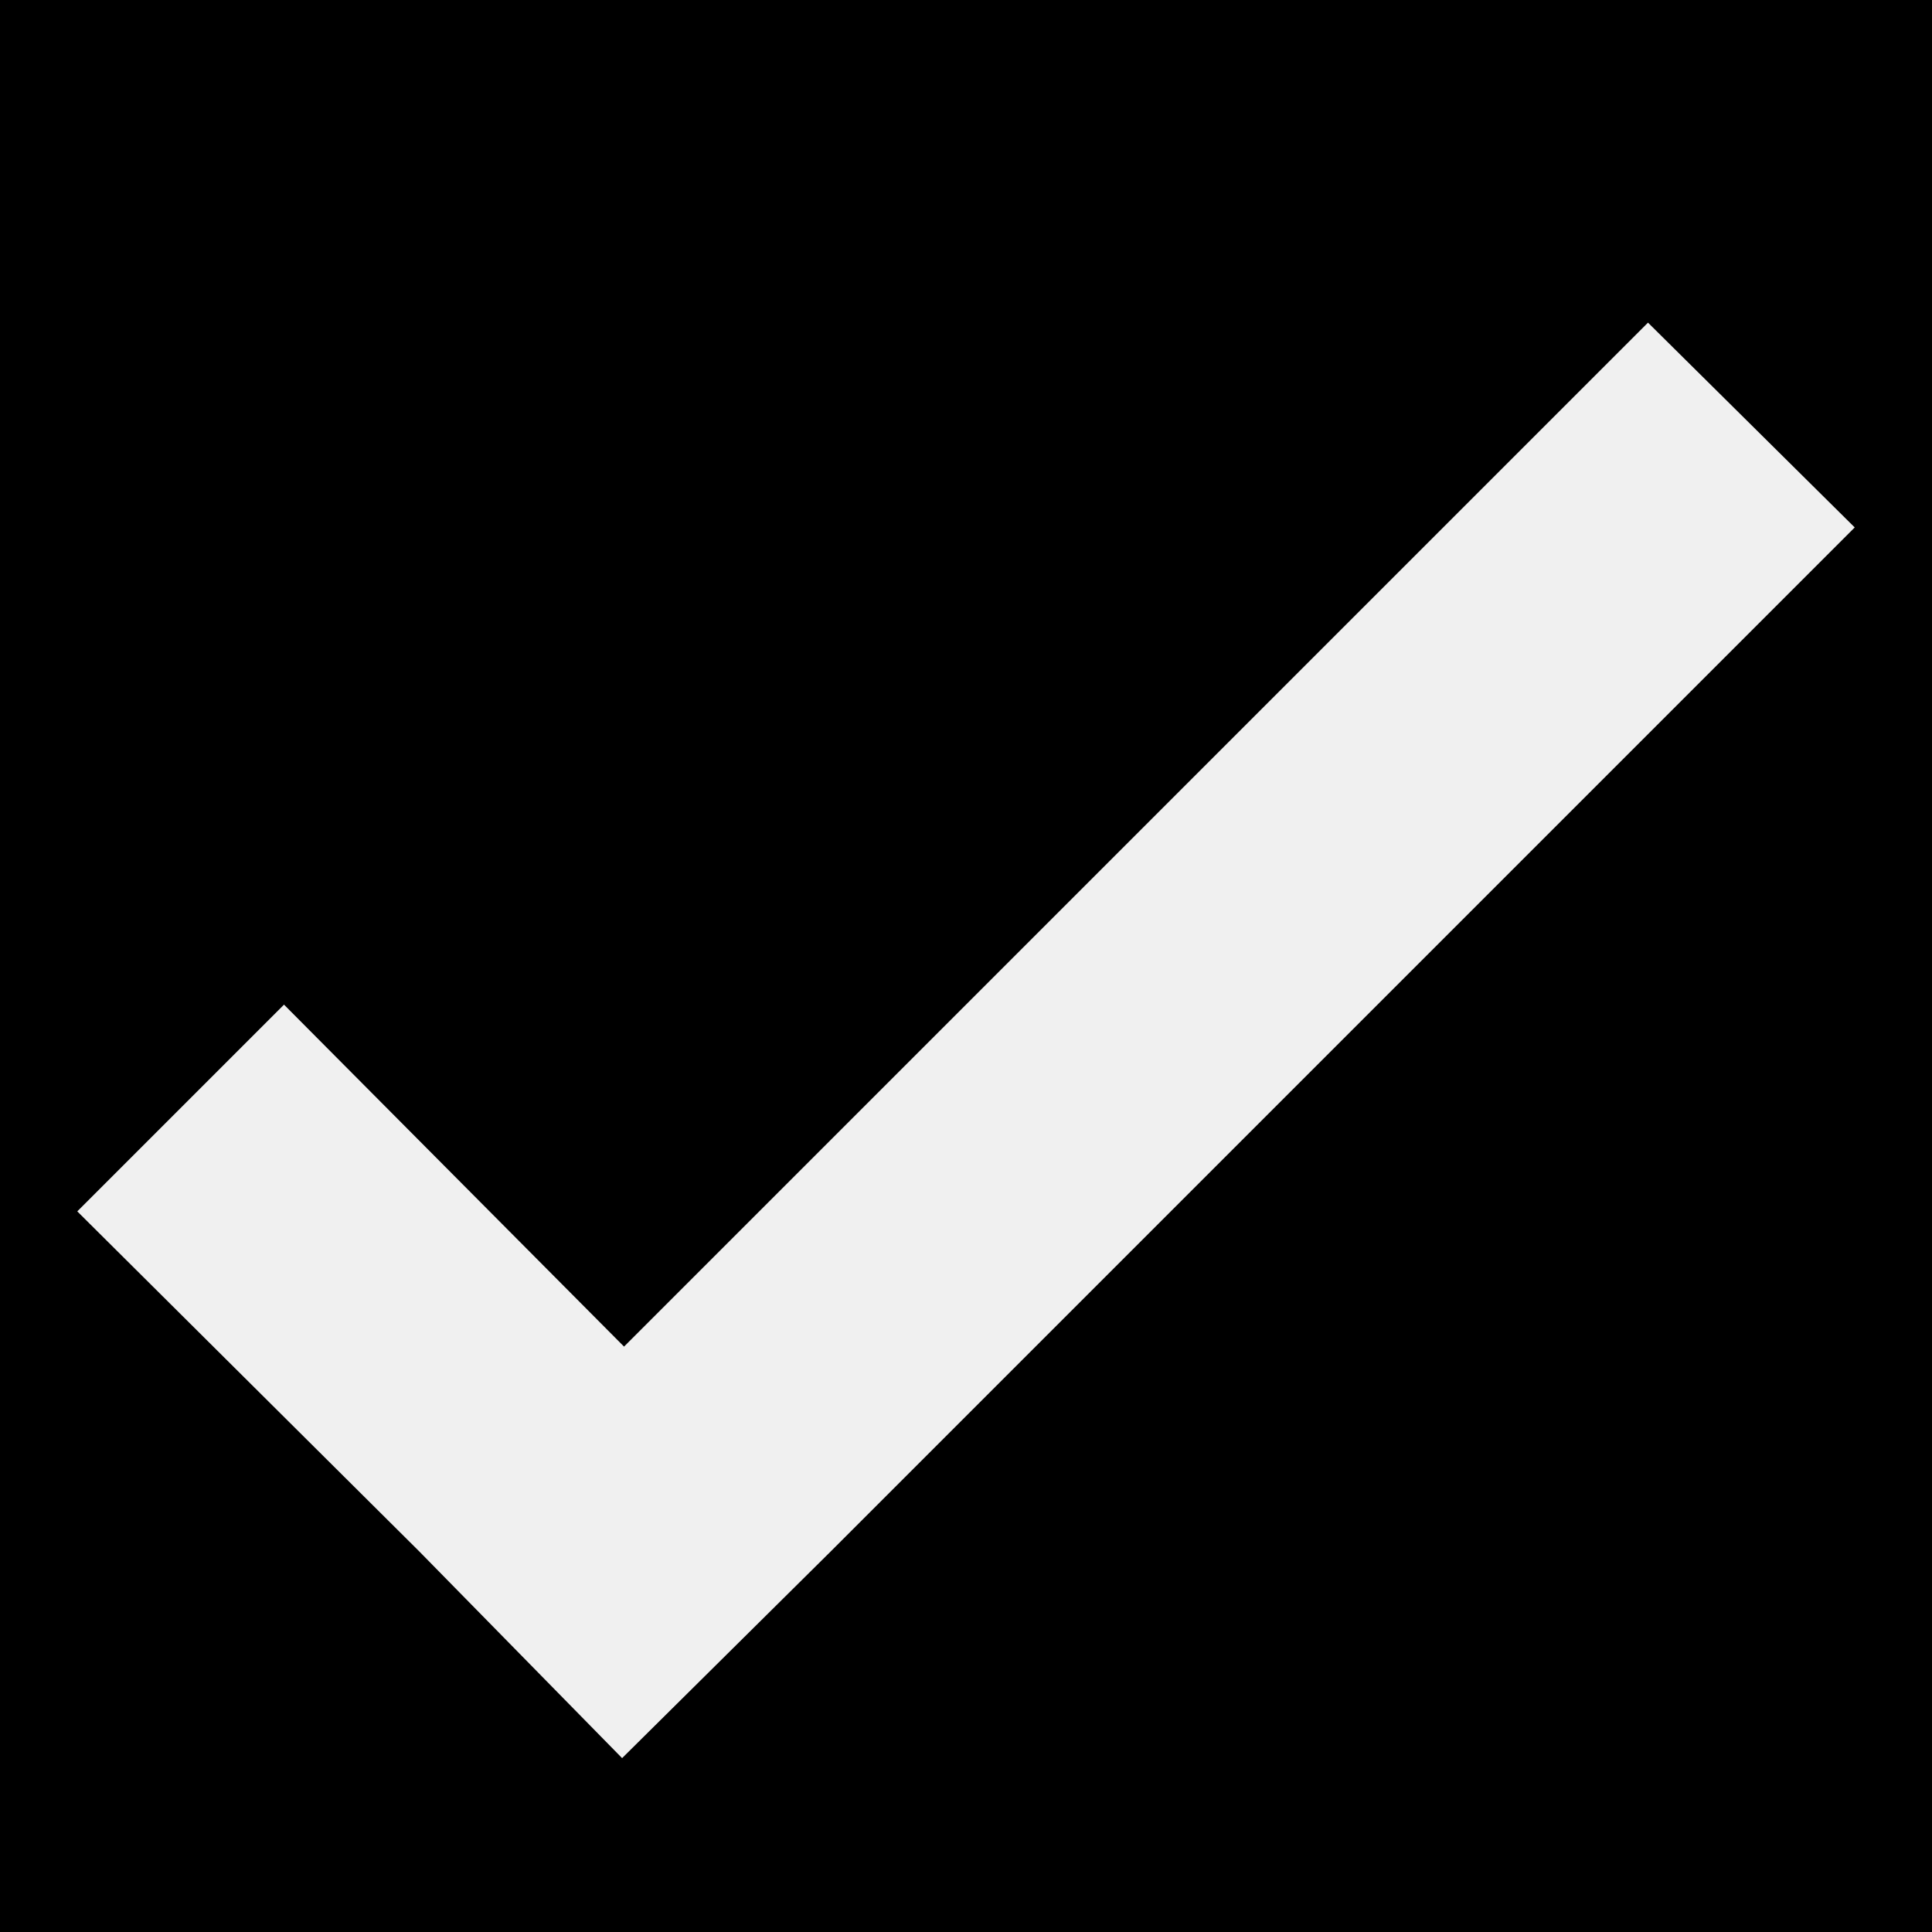
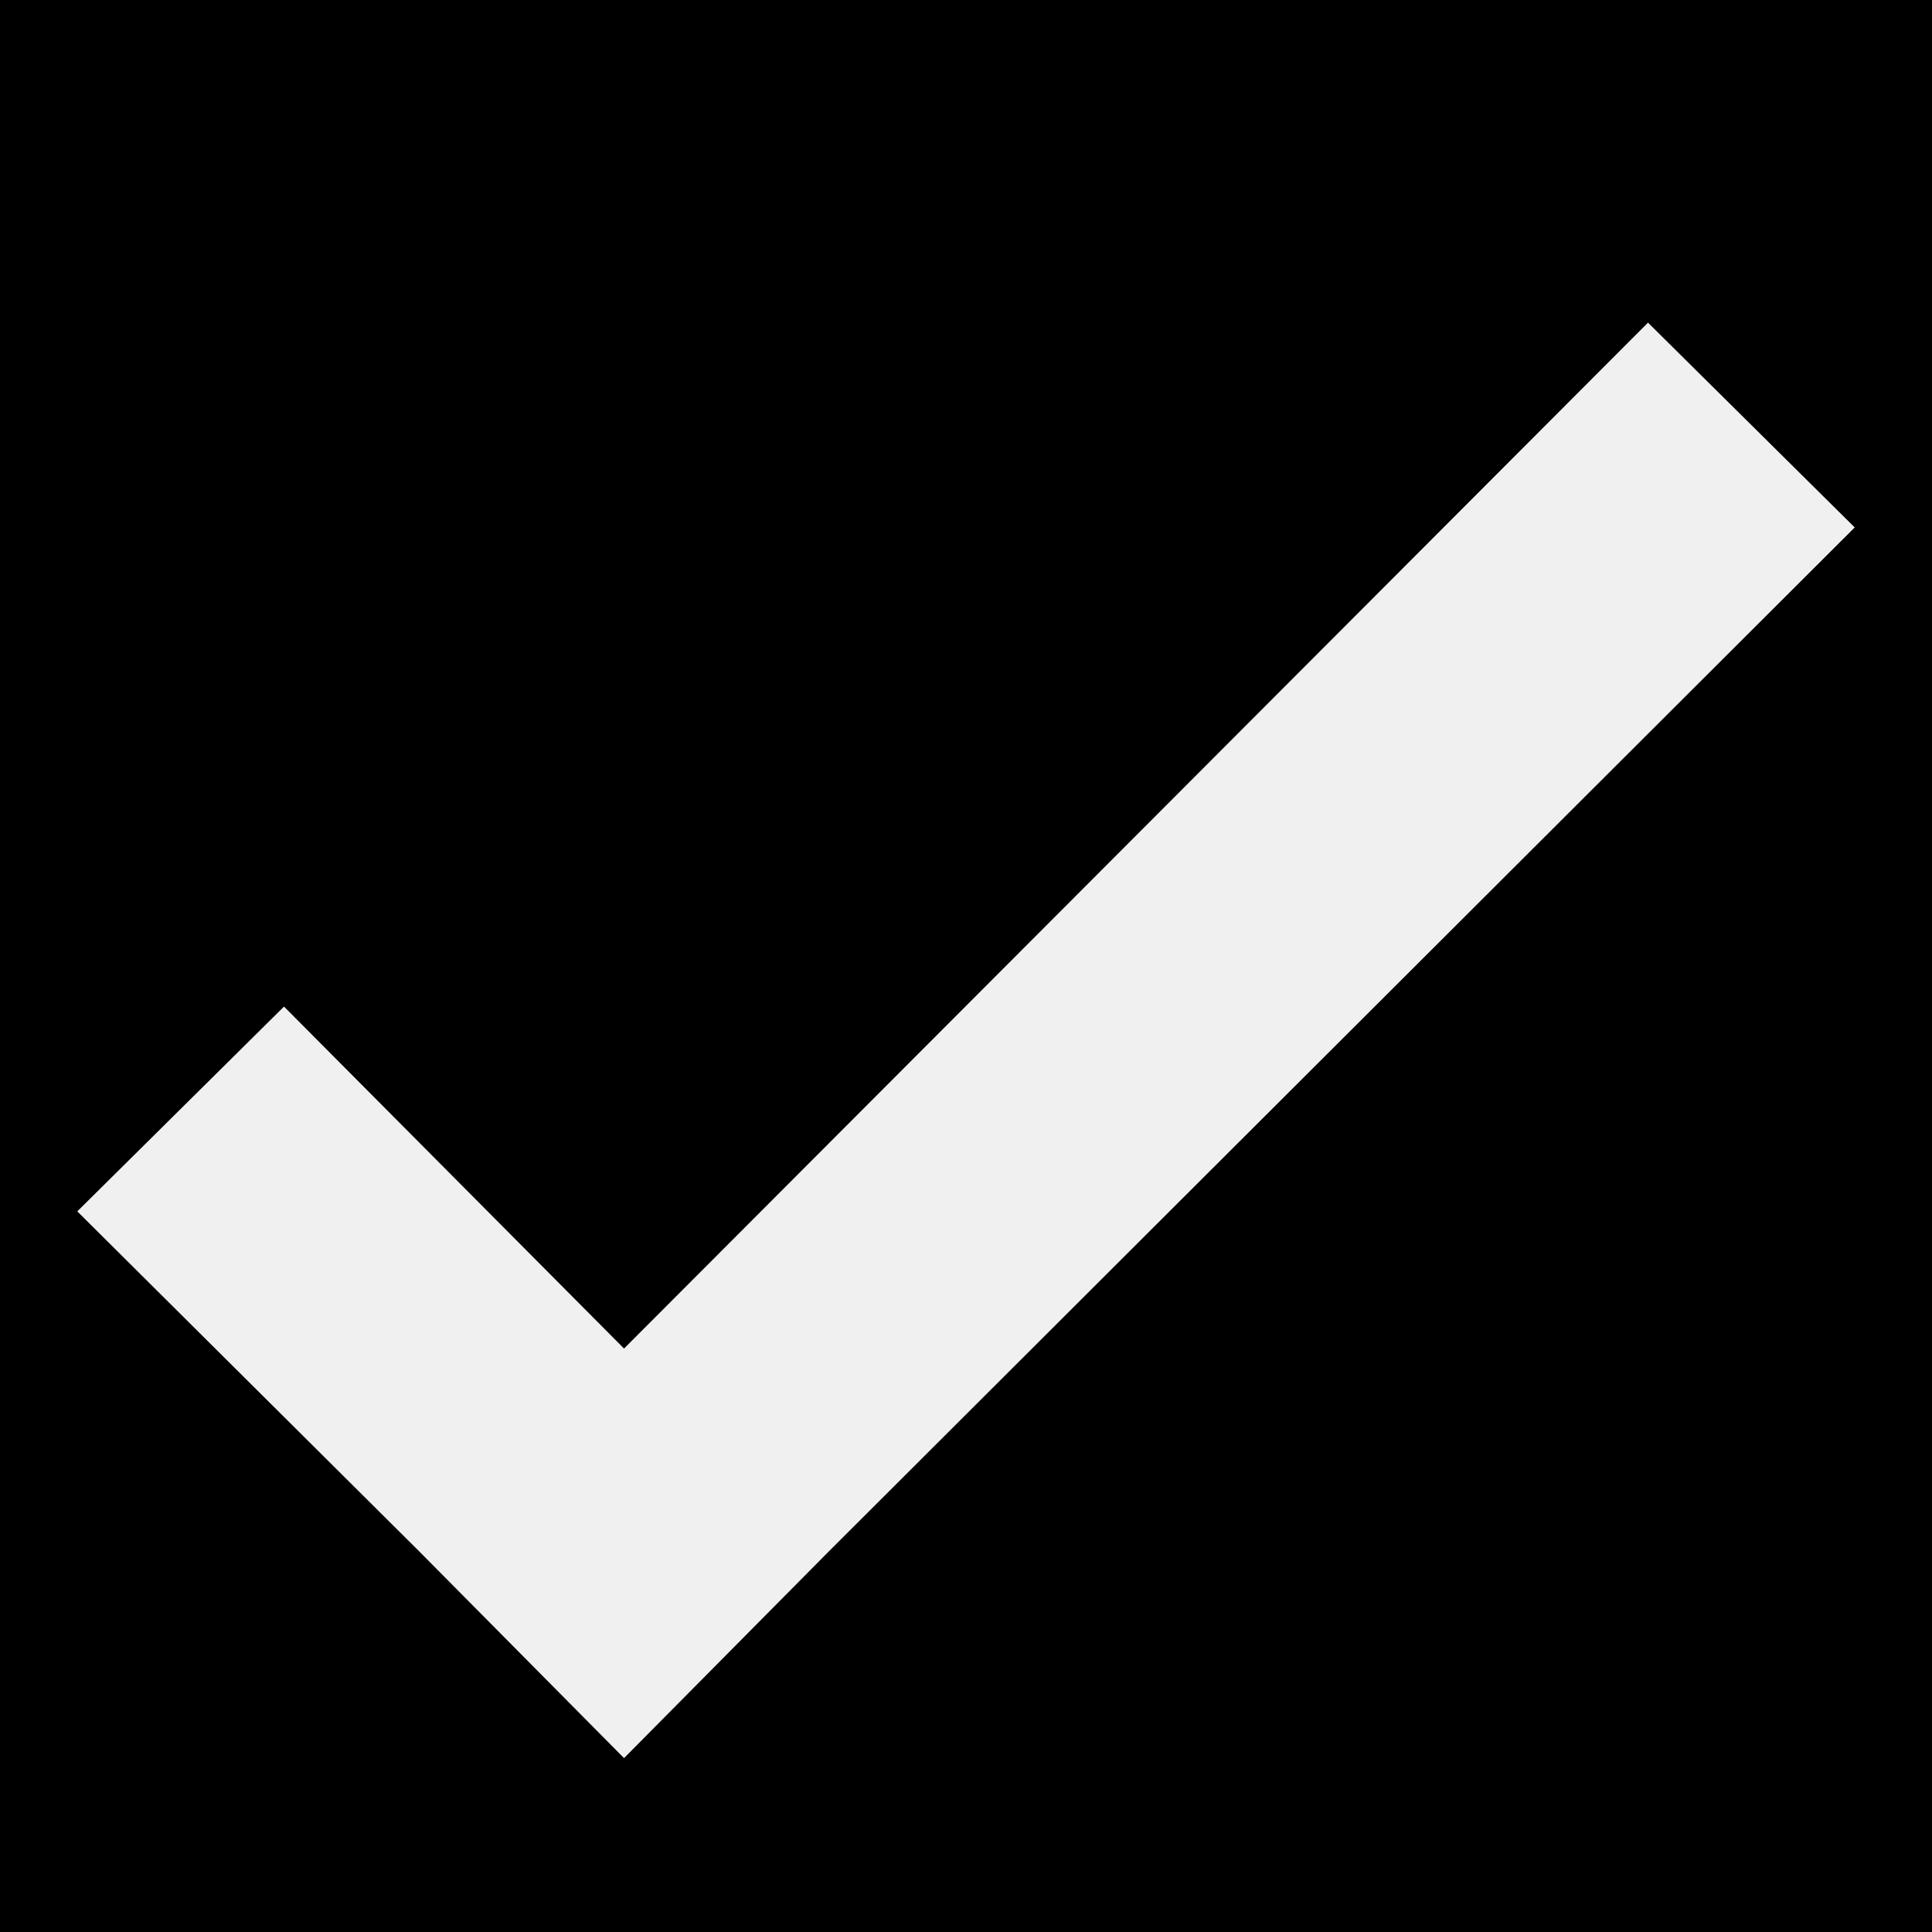
- <svg xmlns="http://www.w3.org/2000/svg" viewBox="0 0 1 1" preserveAspectRatio="xMinYMin meet">
+ <svg xmlns="http://www.w3.org/2000/svg" version="1.1" viewBox="0 0 1 1" preserveAspectRatio="xMinYMin meet">
  <defs>
-     <clipPath id="a">
-       <path d="M0 0v1h1V0H0zm.853.167L.96.273l-.53.53L.322.91.217.803.04.627.147.52l.176.177.53-.53z" fill="#fff" />
+     <clipPath id="clip">
+       <path d="M 0,0 0,1 1,1 1,0 0,0 z M 0.853,0.167 0.96,0.273 0.429,0.803 0.323,0.91 0.217,0.803 0.04,0.627 0.147,0.521 0.323,0.698 0.853,0.167 z" style="fill:#ffffff;fill-opacity:1;stroke:none" />
    </clipPath>
-     <mask maskContentUnits="objectBoundingBox">
-       <path d="M0 0v1h1V0H0zm.853.167L.96.273l-.53.53L.322.91.217.803.04.627.147.52l.176.177.53-.53z" fill="#fff" />
+     <mask id="mask" maskUnits="objectBoundingBox" maskContentUnits="objectBoundingBox">
+       <path d="M 0,0 0,1 1,1 1,0 0,0 z M 0.853,0.167 0.96,0.273 0.429,0.803 0.323,0.91 0.217,0.803 0.04,0.627 0.147,0.521 0.323,0.698 0.853,0.167 z" style="fill:#ffffff;fill-opacity:1;stroke:none" />
    </mask>
  </defs>
-   <path clip-path="url(#a)" d="M0 0h1v1H0z" />
+   <rect width="1" height="1" x="0" y="0" clip-path="url(#clip)" style="fill:#000000;fill-opacity:1;stroke:none" />
</svg>
